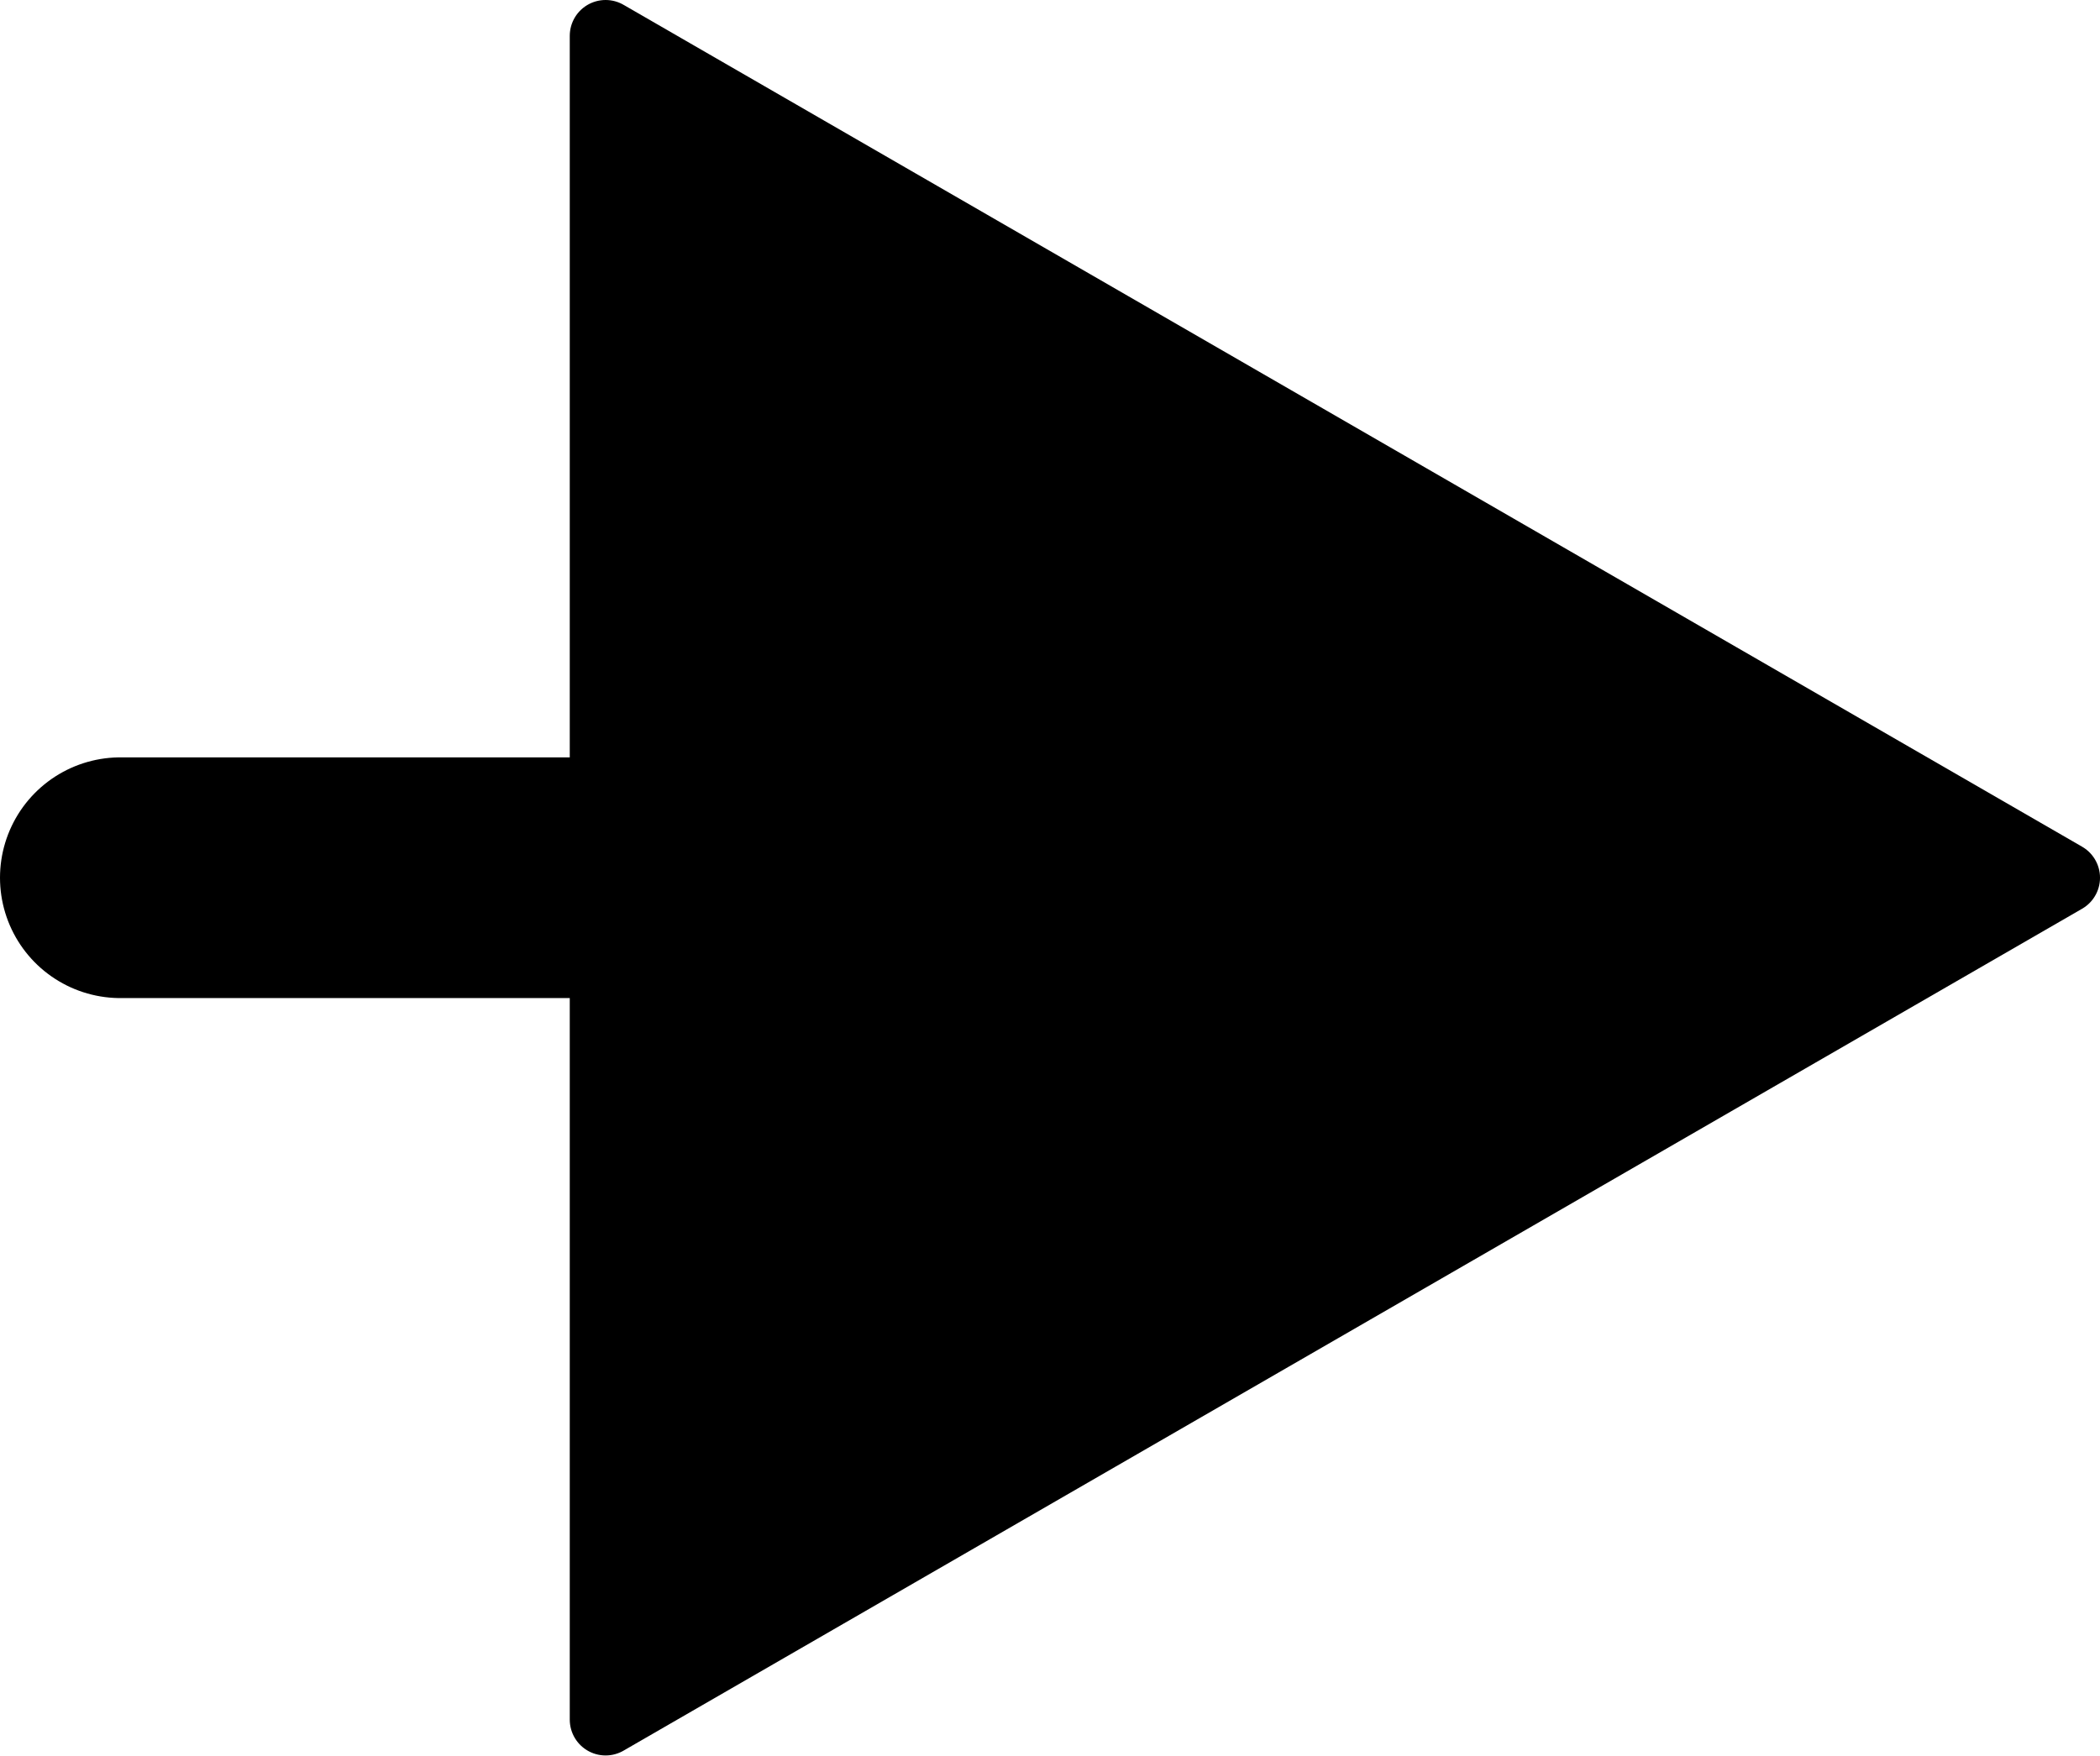
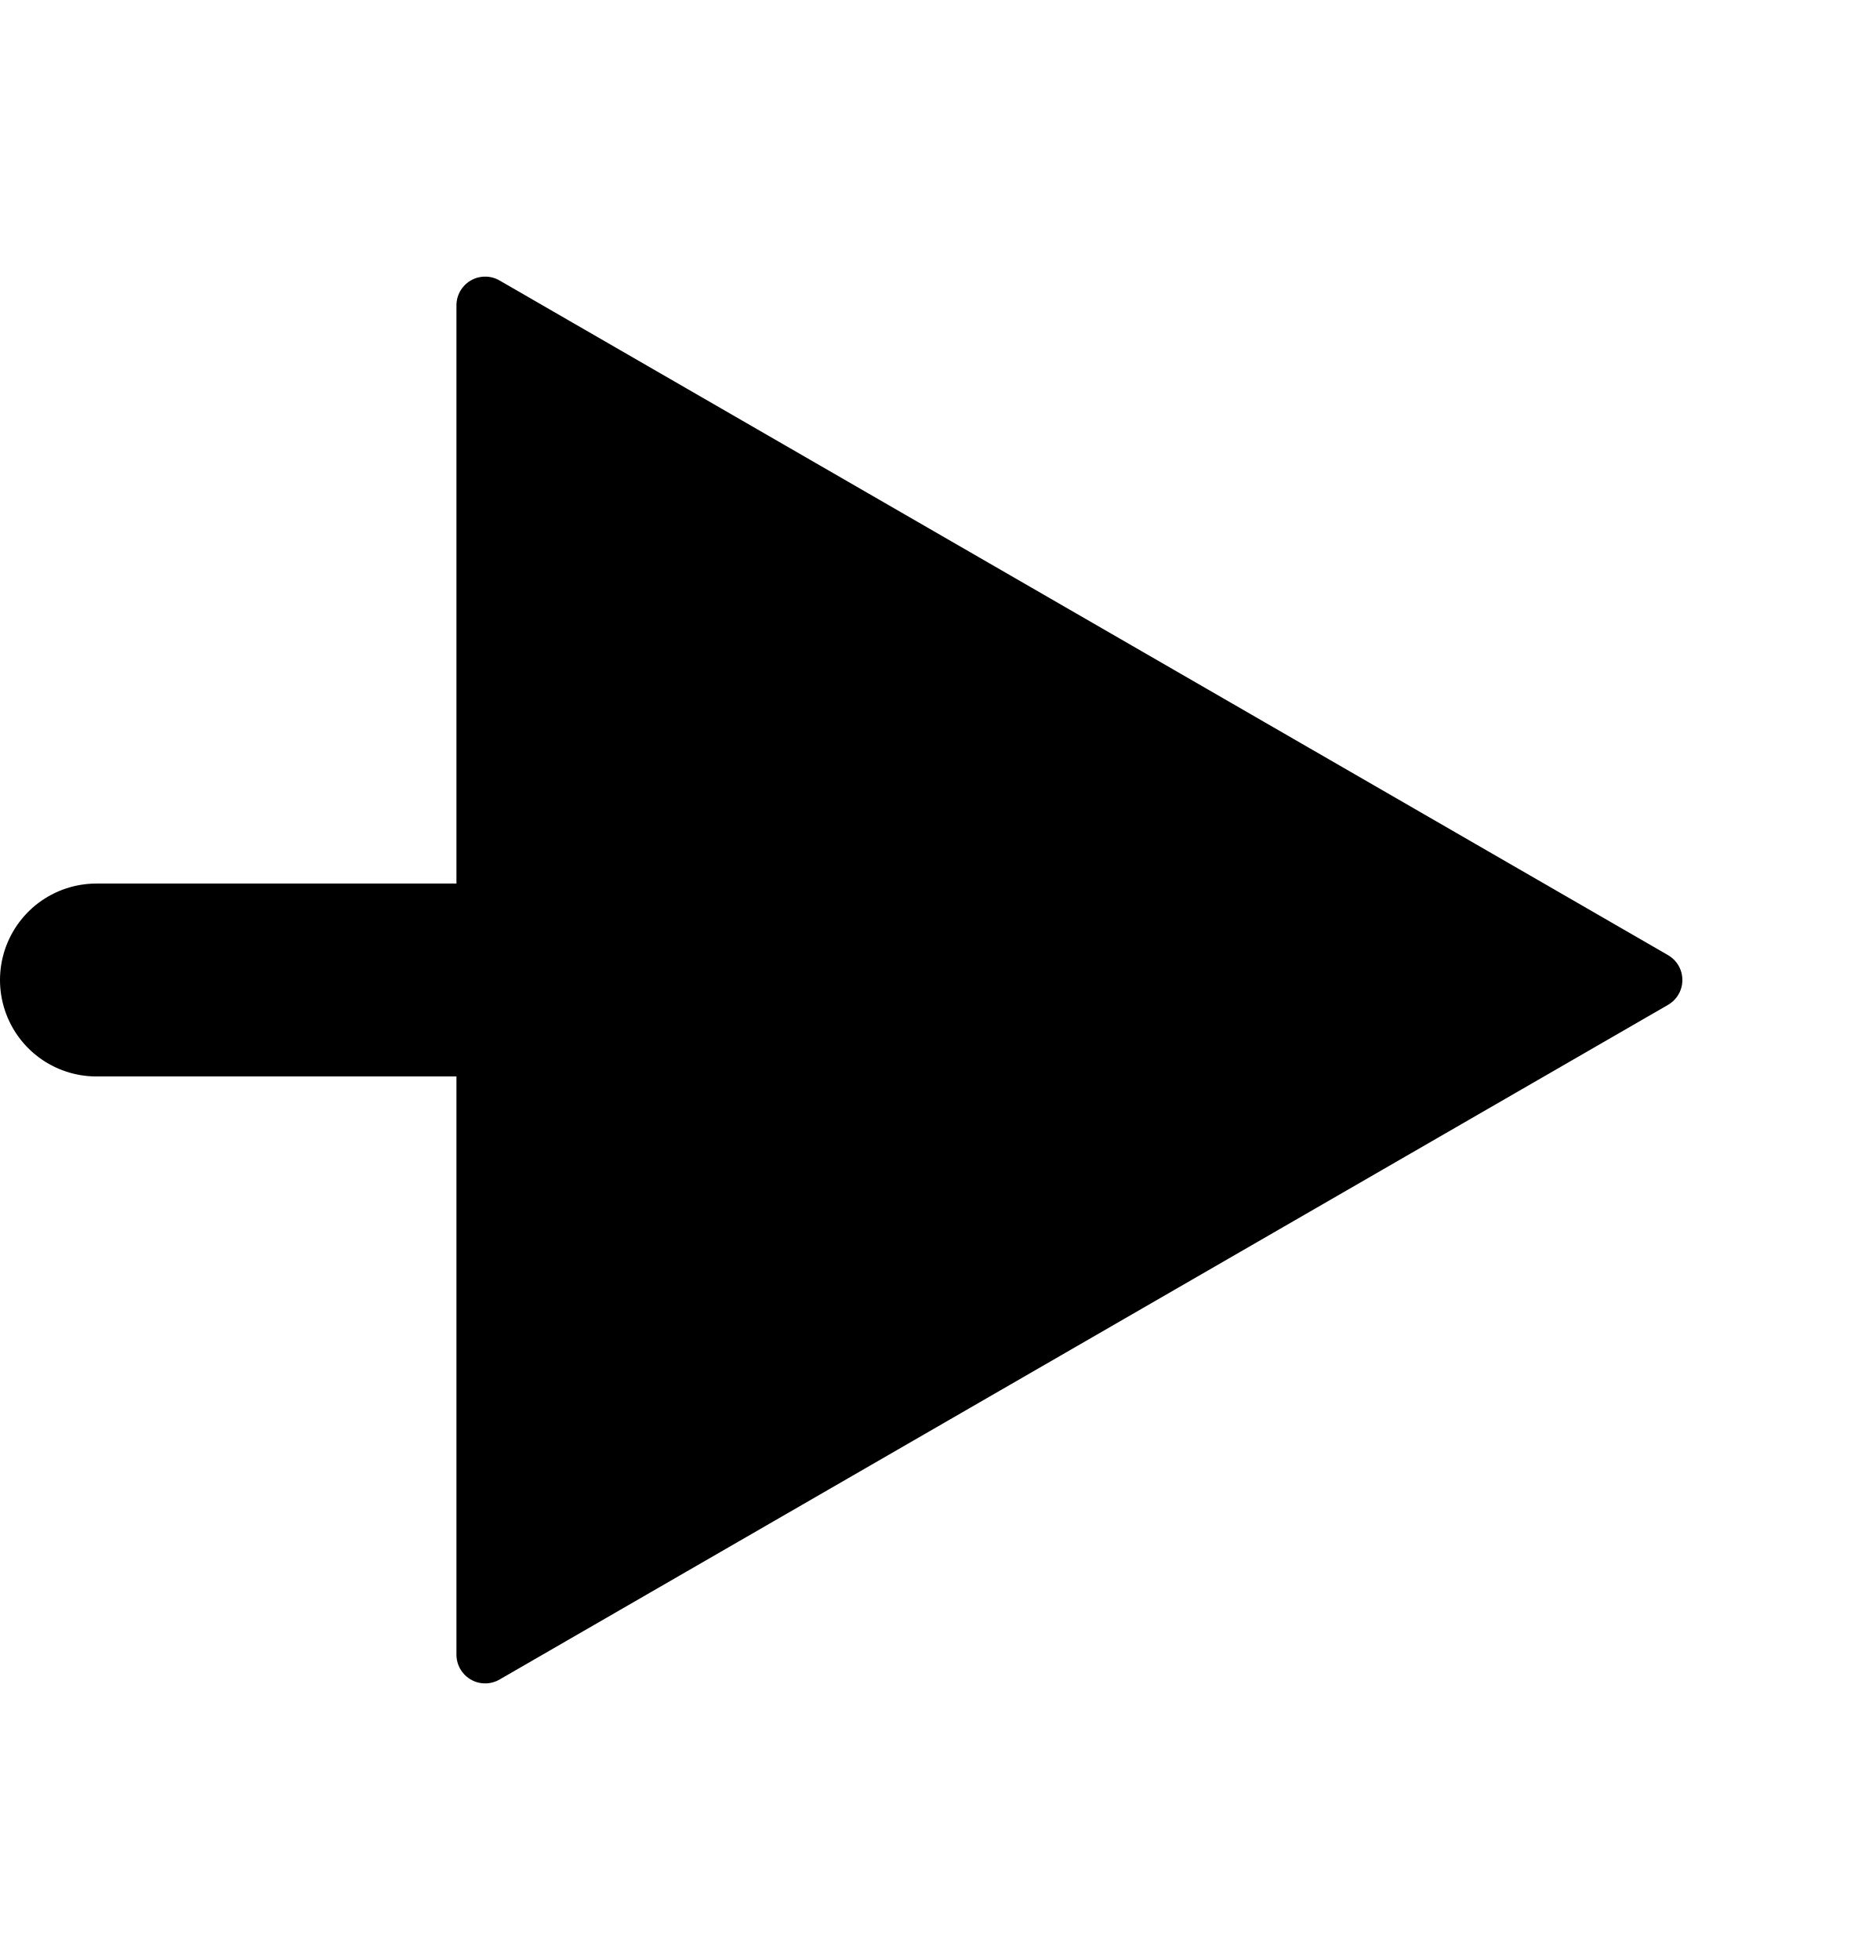
- <svg xmlns="http://www.w3.org/2000/svg" width="146.519mm" height="122.51mm" viewBox="0 0 146.519 122.51" version="1.1" id="svg1">
+ <svg xmlns="http://www.w3.org/2000/svg" width="163.319mm" height="170.688mm" viewBox="0 0 163.319 170.688" version="1.1" id="svg1">
  <defs id="defs1" />
-   <g id="layer1" transform="translate(-32.01458,-87.3125)">
-     <g id="g2" transform="translate(7.878411,73.40218)">
+   <g id="layer1" transform="translate(-60.58957,-130.175)">
+     <g id="g2" transform="translate(36.4534,140.3536)">
      <path style="fill:#000000;stroke:#000000;stroke-width:5;stroke-linecap:round;stroke-linejoin:round" d="M 66.389,16.41 168.156,75.165 66.389,133.921 V 16.41" id="path2-1" />
      <path style="fill:none;stroke:#000000;stroke-width:16.8;stroke-linecap:round;stroke-linejoin:round;stroke-dasharray:none" d="M 66.389,75.165 H 32.536" id="path2-9" />
    </g>
  </g>
</svg>
